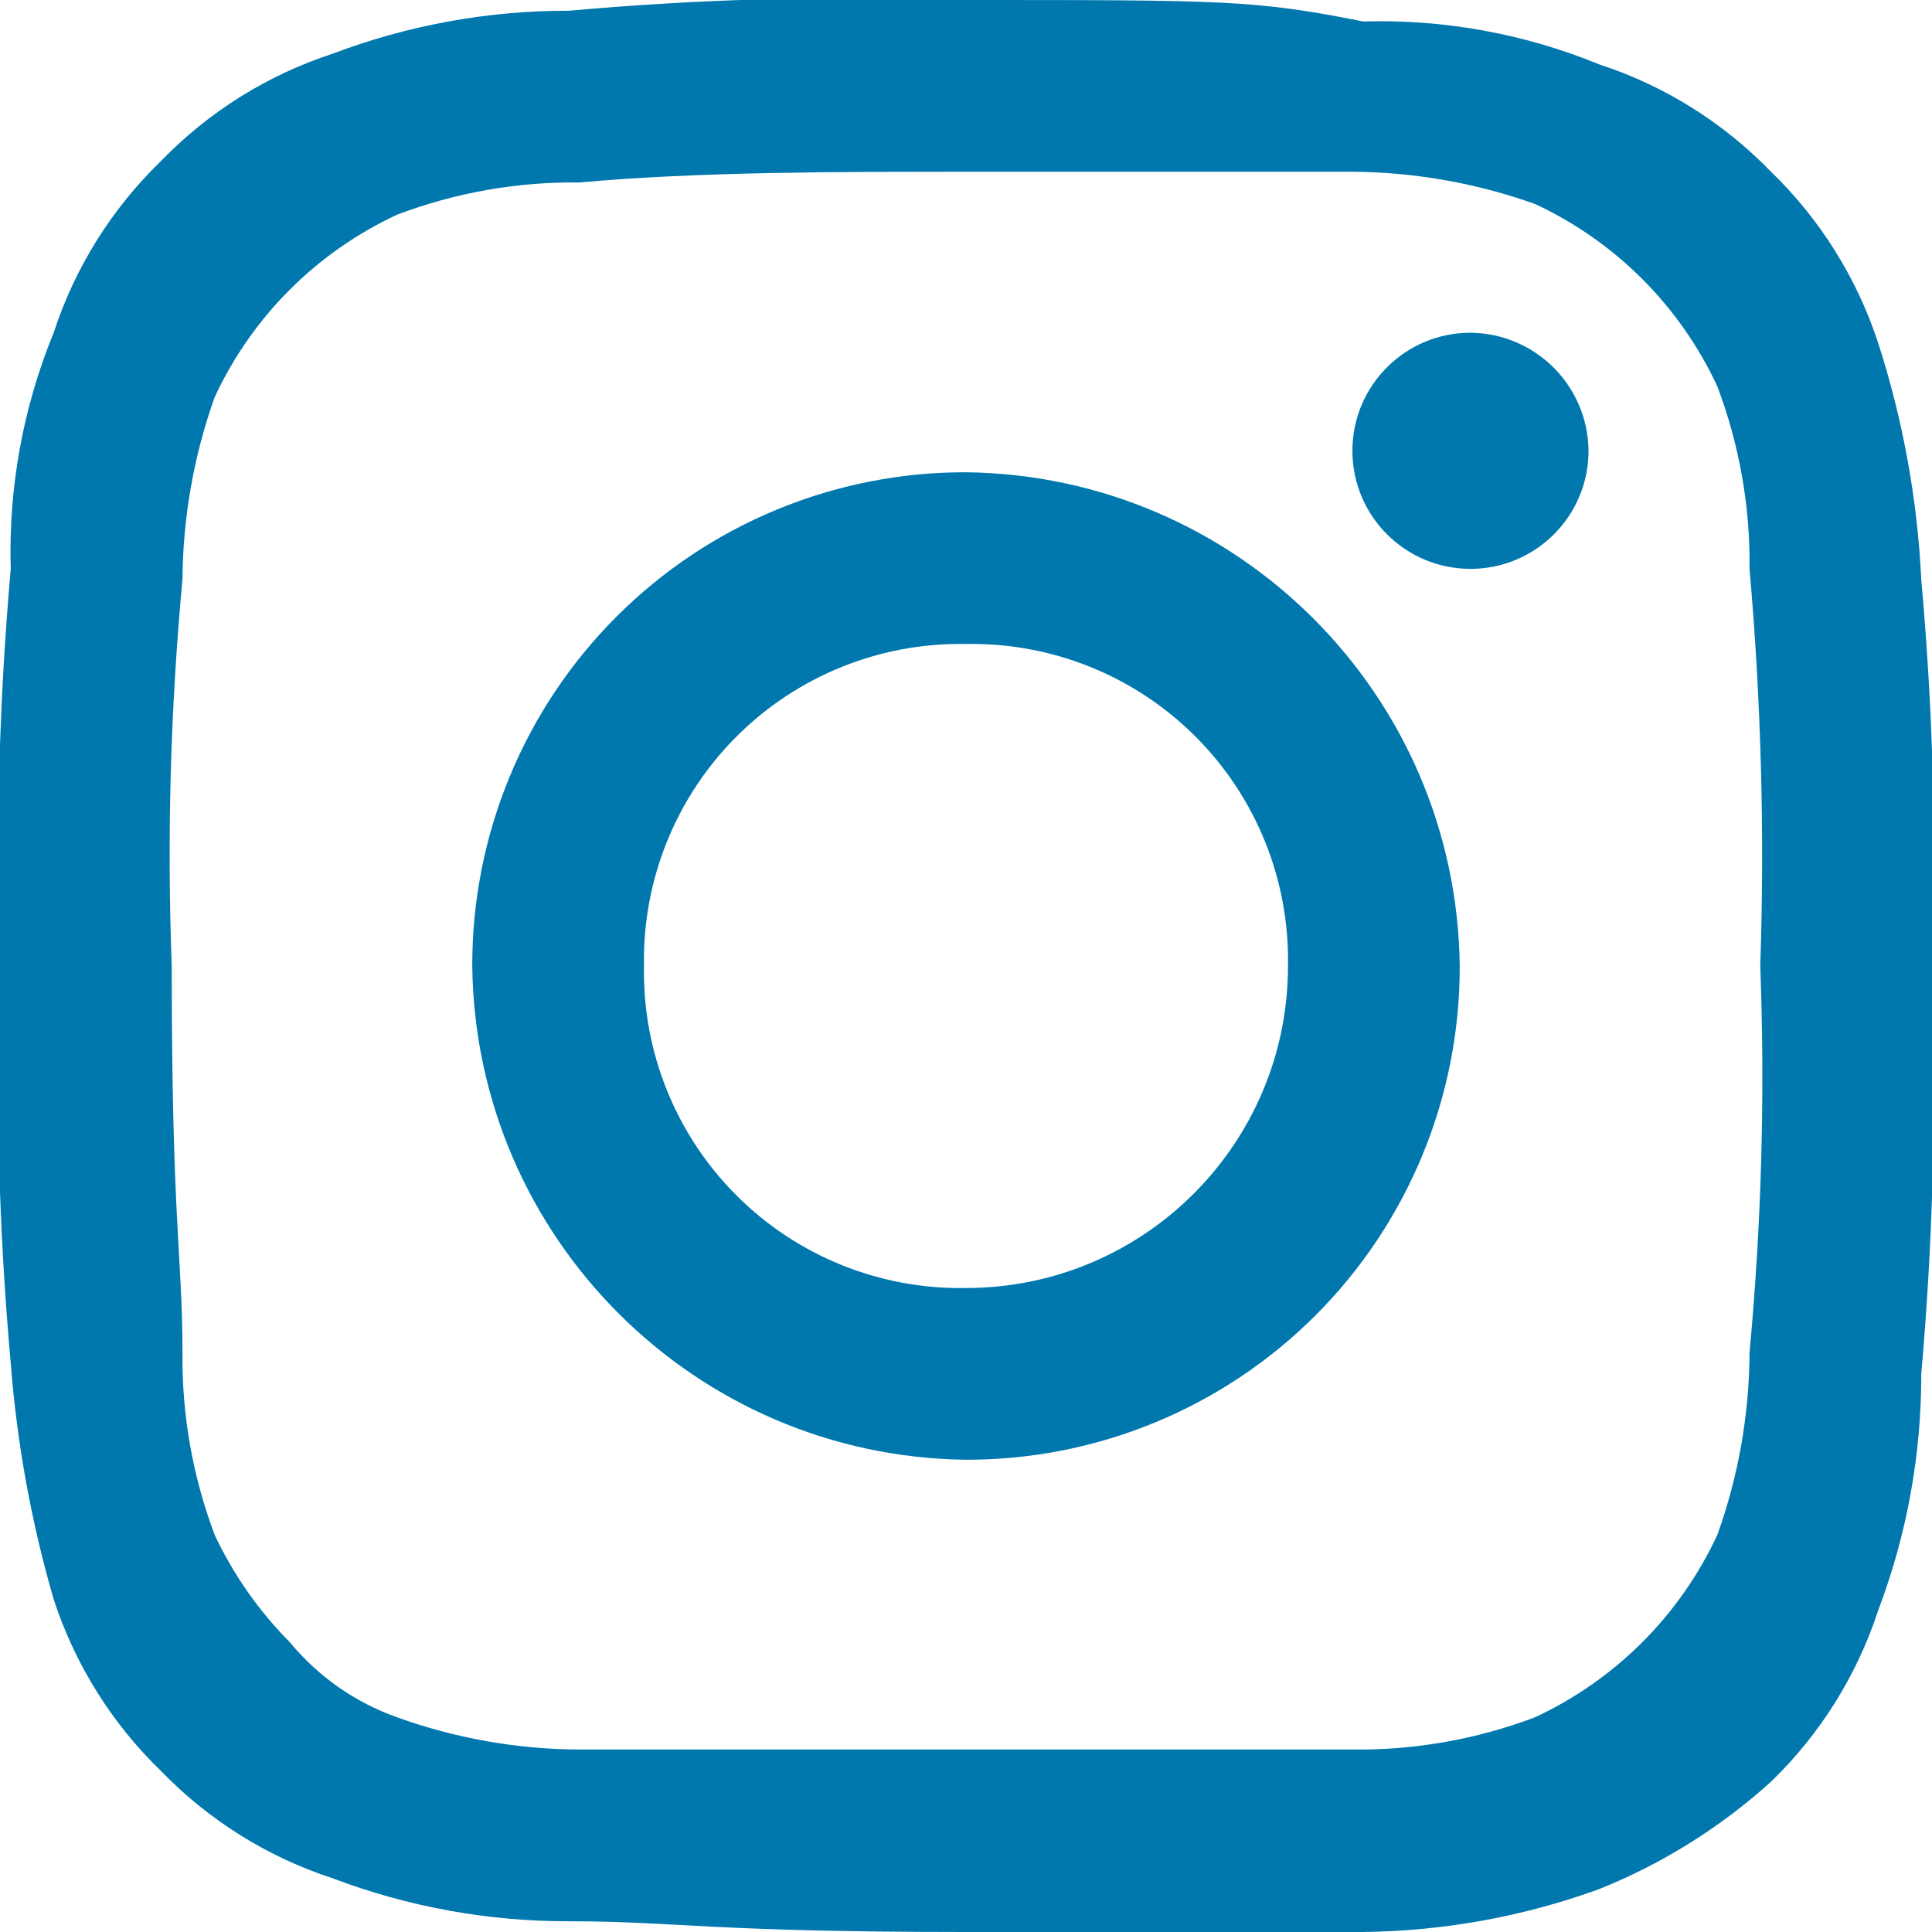
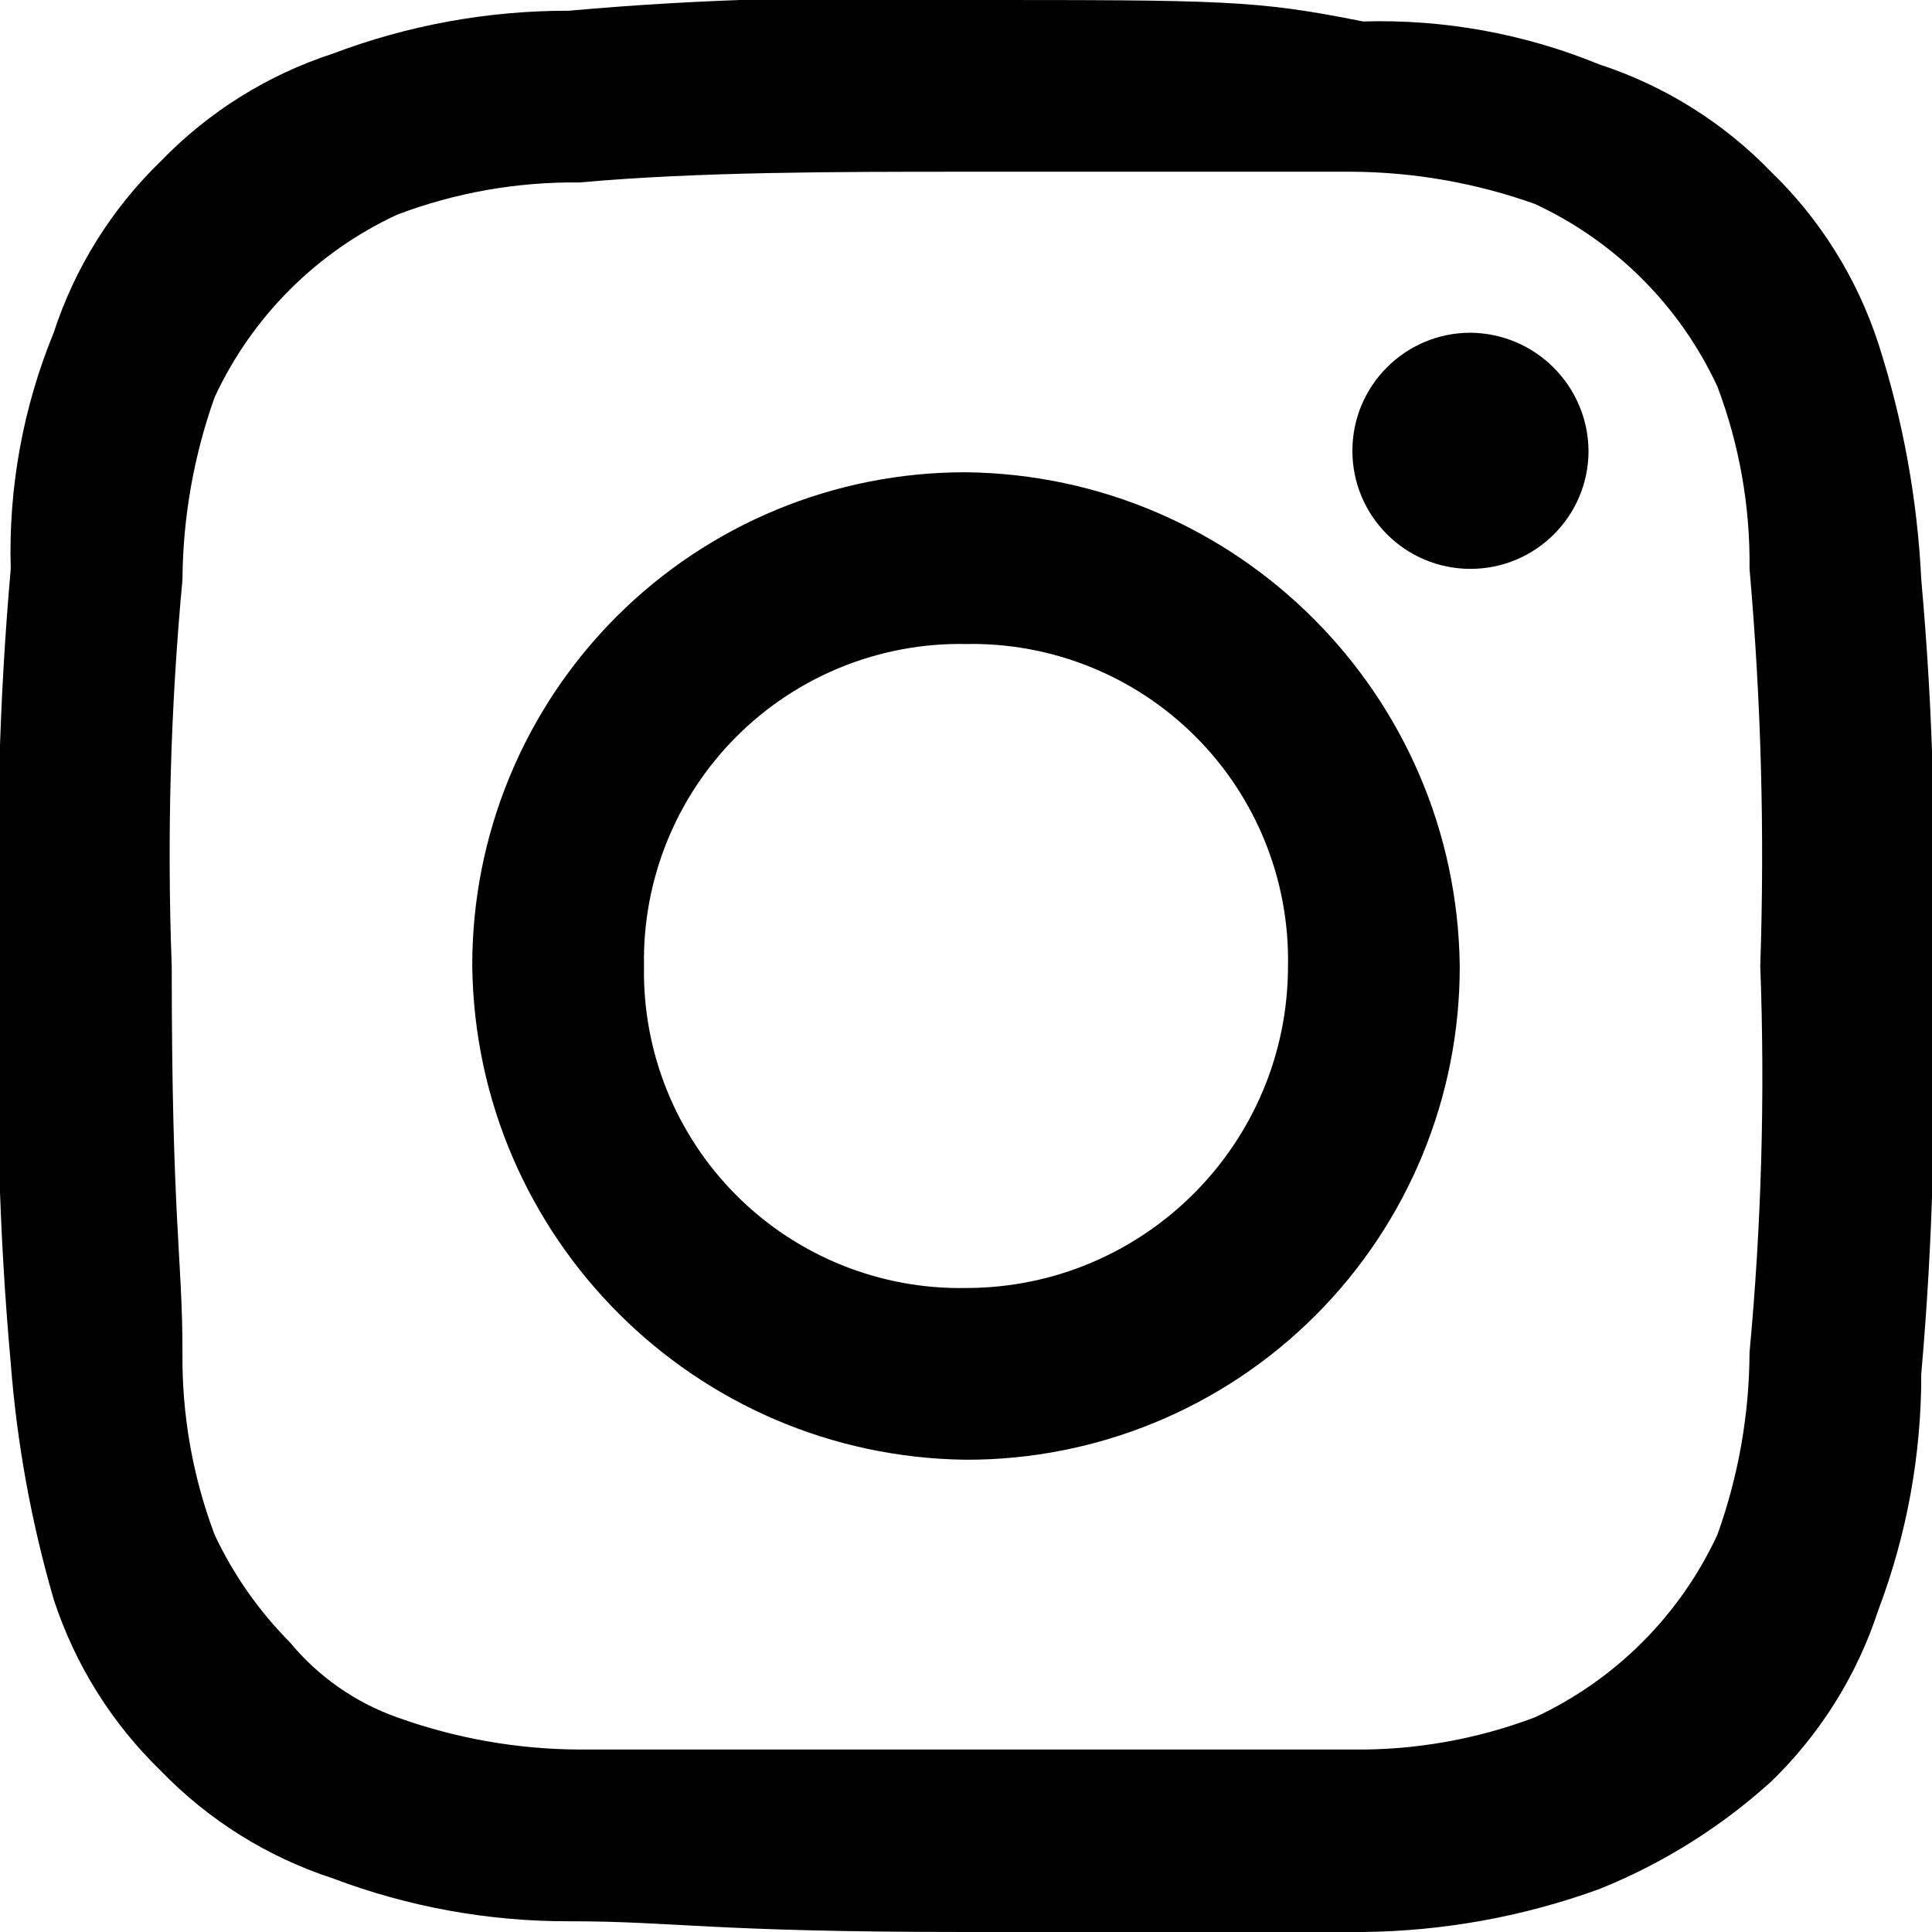
- <svg xmlns="http://www.w3.org/2000/svg" id="Layer_1" data-name="Layer 1" viewBox="0 0 36 36">
+ <svg xmlns="http://www.w3.org/2000/svg" id="instagram" data-name="Layer 1" viewBox="0 0 36 36">
  <defs>
-     <style>.cls-1{fill:#0078ae;}</style>
+     <style>#instagram .cls-1{fill:currentColor;}</style>
  </defs>
  <path class="cls-1" d="M27.4,6.2a2.2,2.2,0,1,0,2.2,2.2A2.22,2.22,0,0,0,27.4,6.2Z" />
  <path class="cls-1" d="M18,8.8A9.18,9.18,0,0,0,8.8,18,9.31,9.31,0,0,0,18,27.2,9.18,9.18,0,0,0,27.2,18,9.31,9.31,0,0,0,18,8.8ZM18,24a5.89,5.89,0,0,1-6-6,5.89,5.89,0,0,1,6-6,5.89,5.89,0,0,1,6,6A6,6,0,0,1,18,24Z" />
  <path class="cls-1" d="M35,6.4a7.83,7.83,0,0,0-2-3.2,7.83,7.83,0,0,0-3.2-2A10.76,10.76,0,0,0,25.4.4C23.4,0,22.8,0,18,0a59.09,59.09,0,0,0-7.4.2A12.35,12.35,0,0,0,6.2,1,7.83,7.83,0,0,0,3,3,7.83,7.83,0,0,0,1,6.2a10.76,10.76,0,0,0-.8,4.4A61,61,0,0,0,0,18a59.09,59.09,0,0,0,.2,7.4A21.79,21.79,0,0,0,1,29.8,7.83,7.83,0,0,0,3,33a7.83,7.83,0,0,0,3.2,2,12.35,12.35,0,0,0,4.4.8c2,0,2.6.2,7.4.2h7.4a13.3,13.3,0,0,0,4.4-.8,10.74,10.74,0,0,0,3.2-2A7.83,7.83,0,0,0,35,30a12.35,12.35,0,0,0,.8-4.4,61,61,0,0,0,.2-7.4,59.09,59.09,0,0,0-.2-7.4A17,17,0,0,0,35,6.4ZM32.6,25.2a10.16,10.16,0,0,1-.6,3.4A7,7,0,0,1,28.6,32a9.28,9.28,0,0,1-3.4.6H10.8A10.16,10.16,0,0,1,7.4,32a4.57,4.57,0,0,1-2-1.4,7.18,7.18,0,0,1-1.4-2,9.34,9.34,0,0,1-.6-3.4c0-1.8-.2-2.4-.2-7.2a55.19,55.19,0,0,1,.2-7.2A10.34,10.34,0,0,1,4,7.4,7,7,0,0,1,7.4,4a9.28,9.28,0,0,1,3.4-.6c2.2-.2,4.8-.2,7.2-.2h7.2a10.34,10.34,0,0,1,3.4.6A7,7,0,0,1,32,7.2a9.28,9.28,0,0,1,.6,3.4,61,61,0,0,1,.2,7.4A55.19,55.19,0,0,1,32.6,25.2Z" />
</svg>
